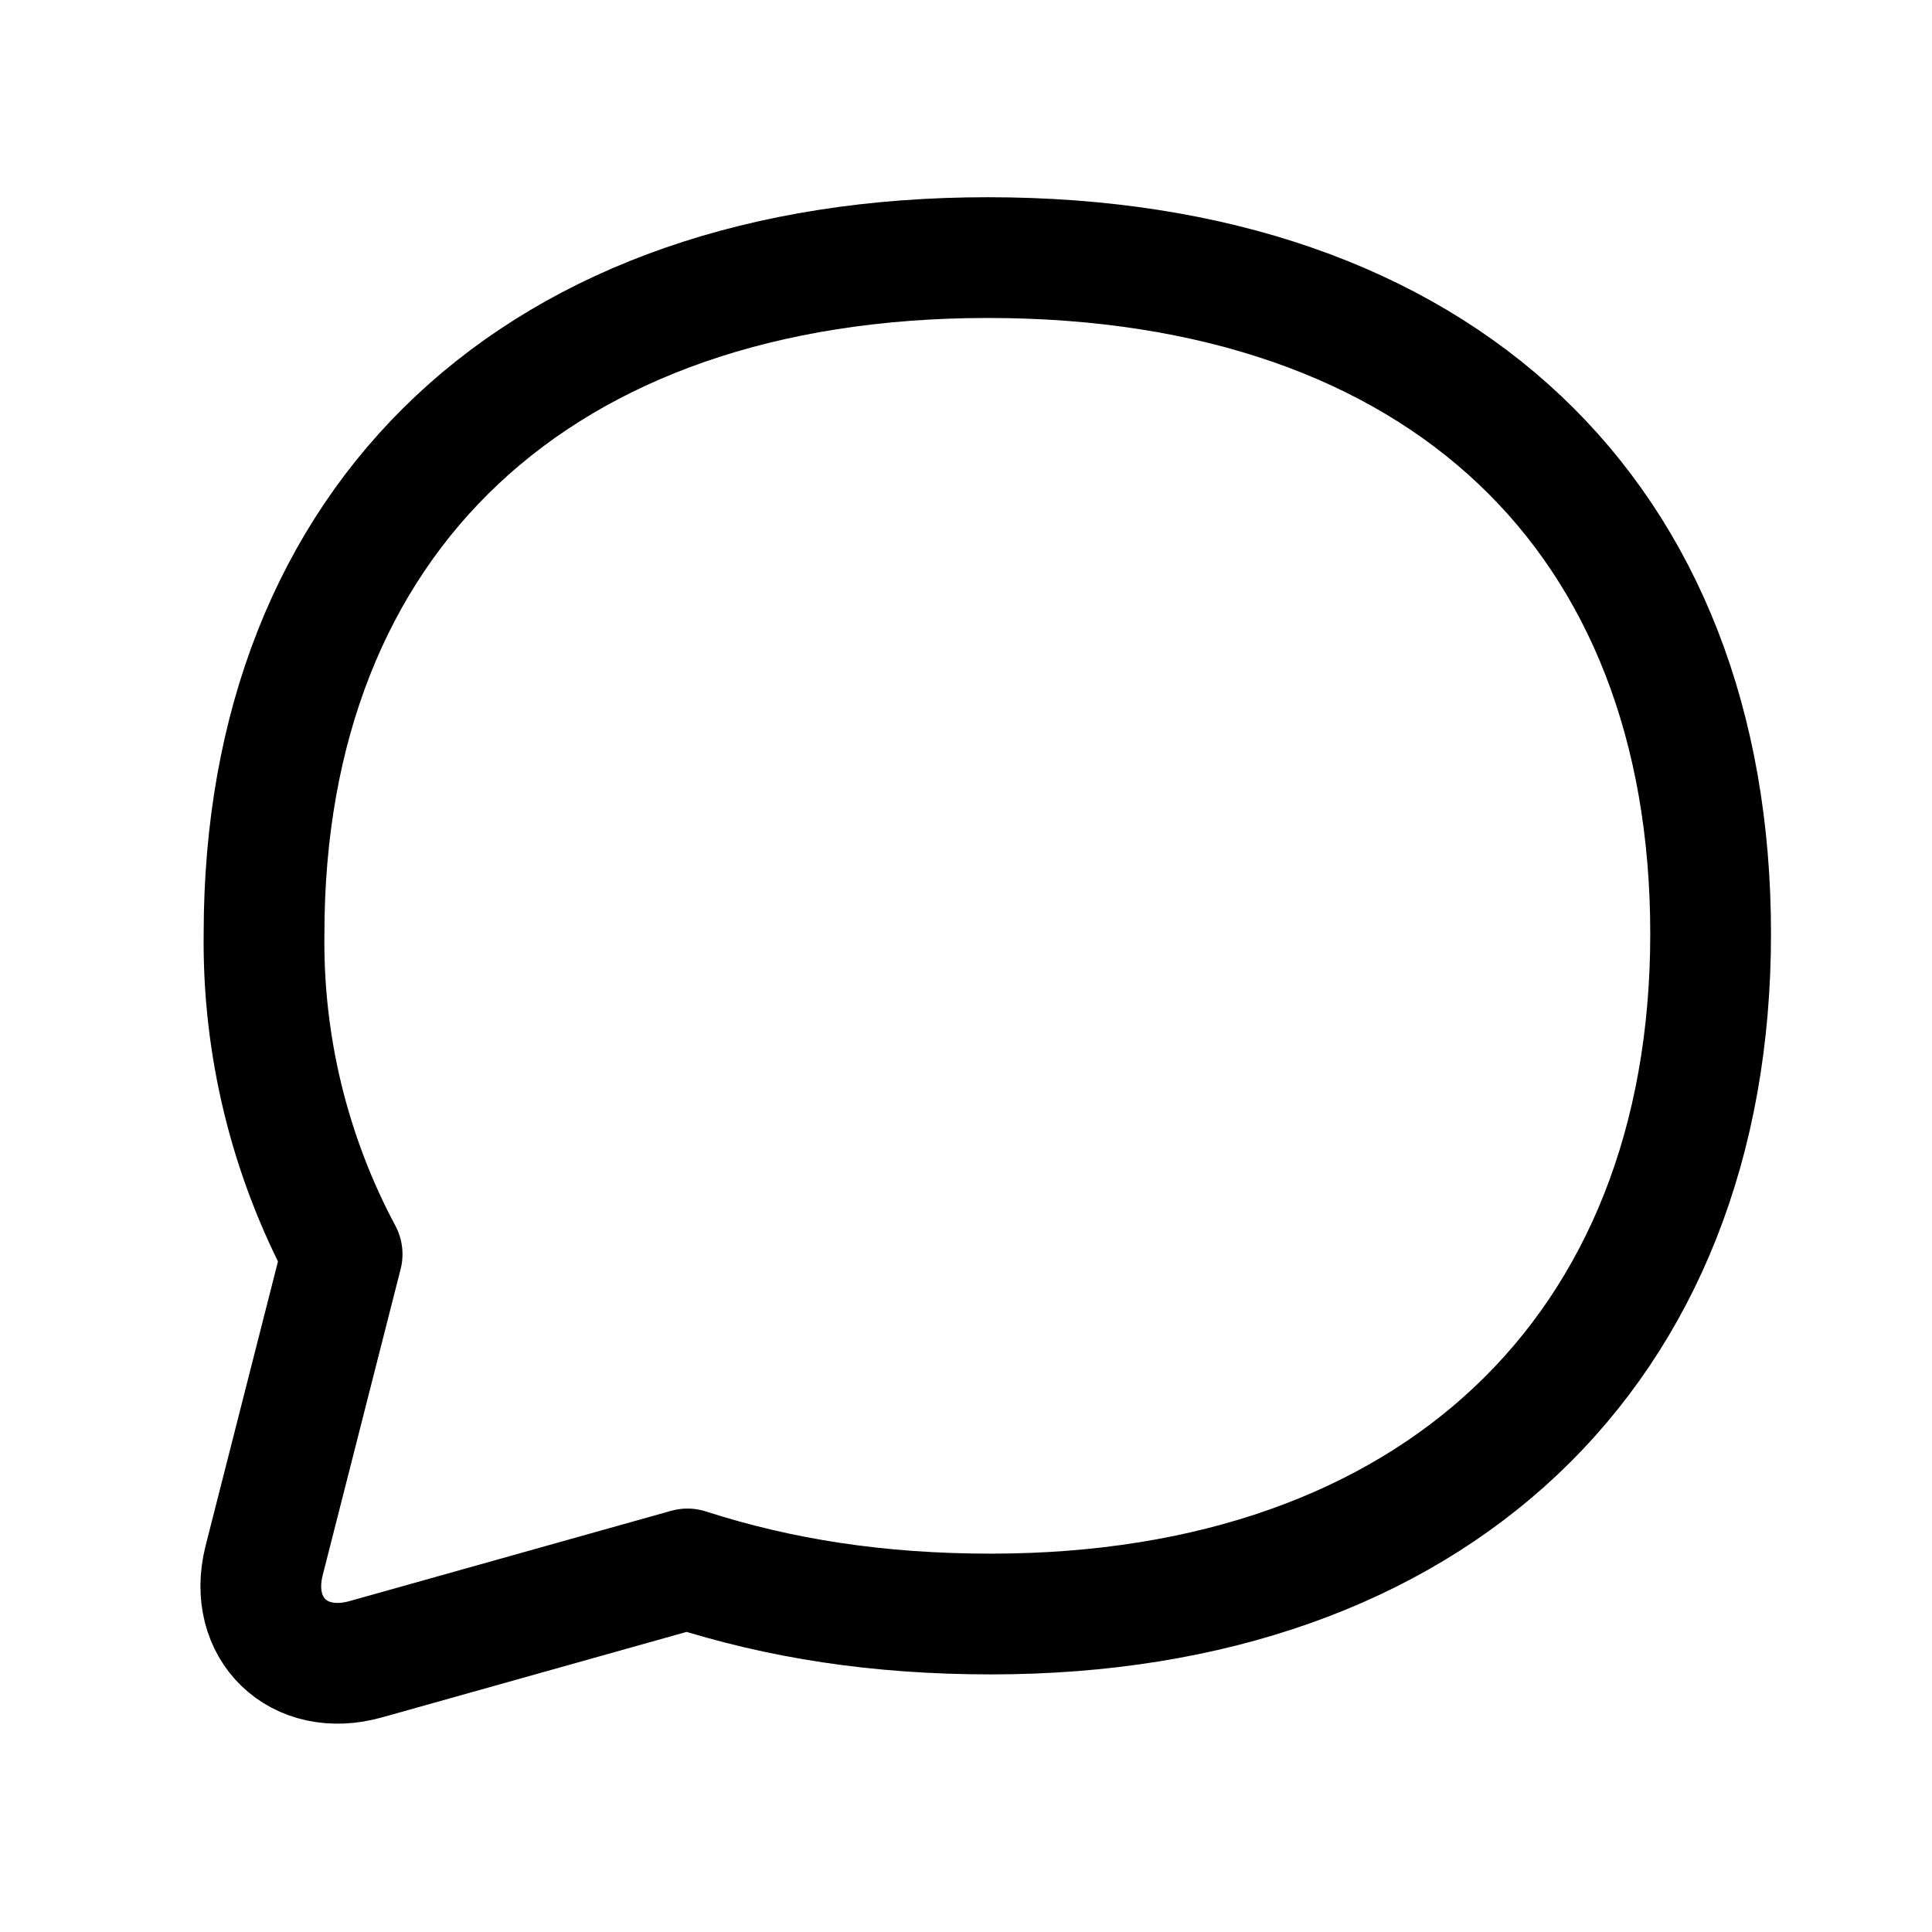
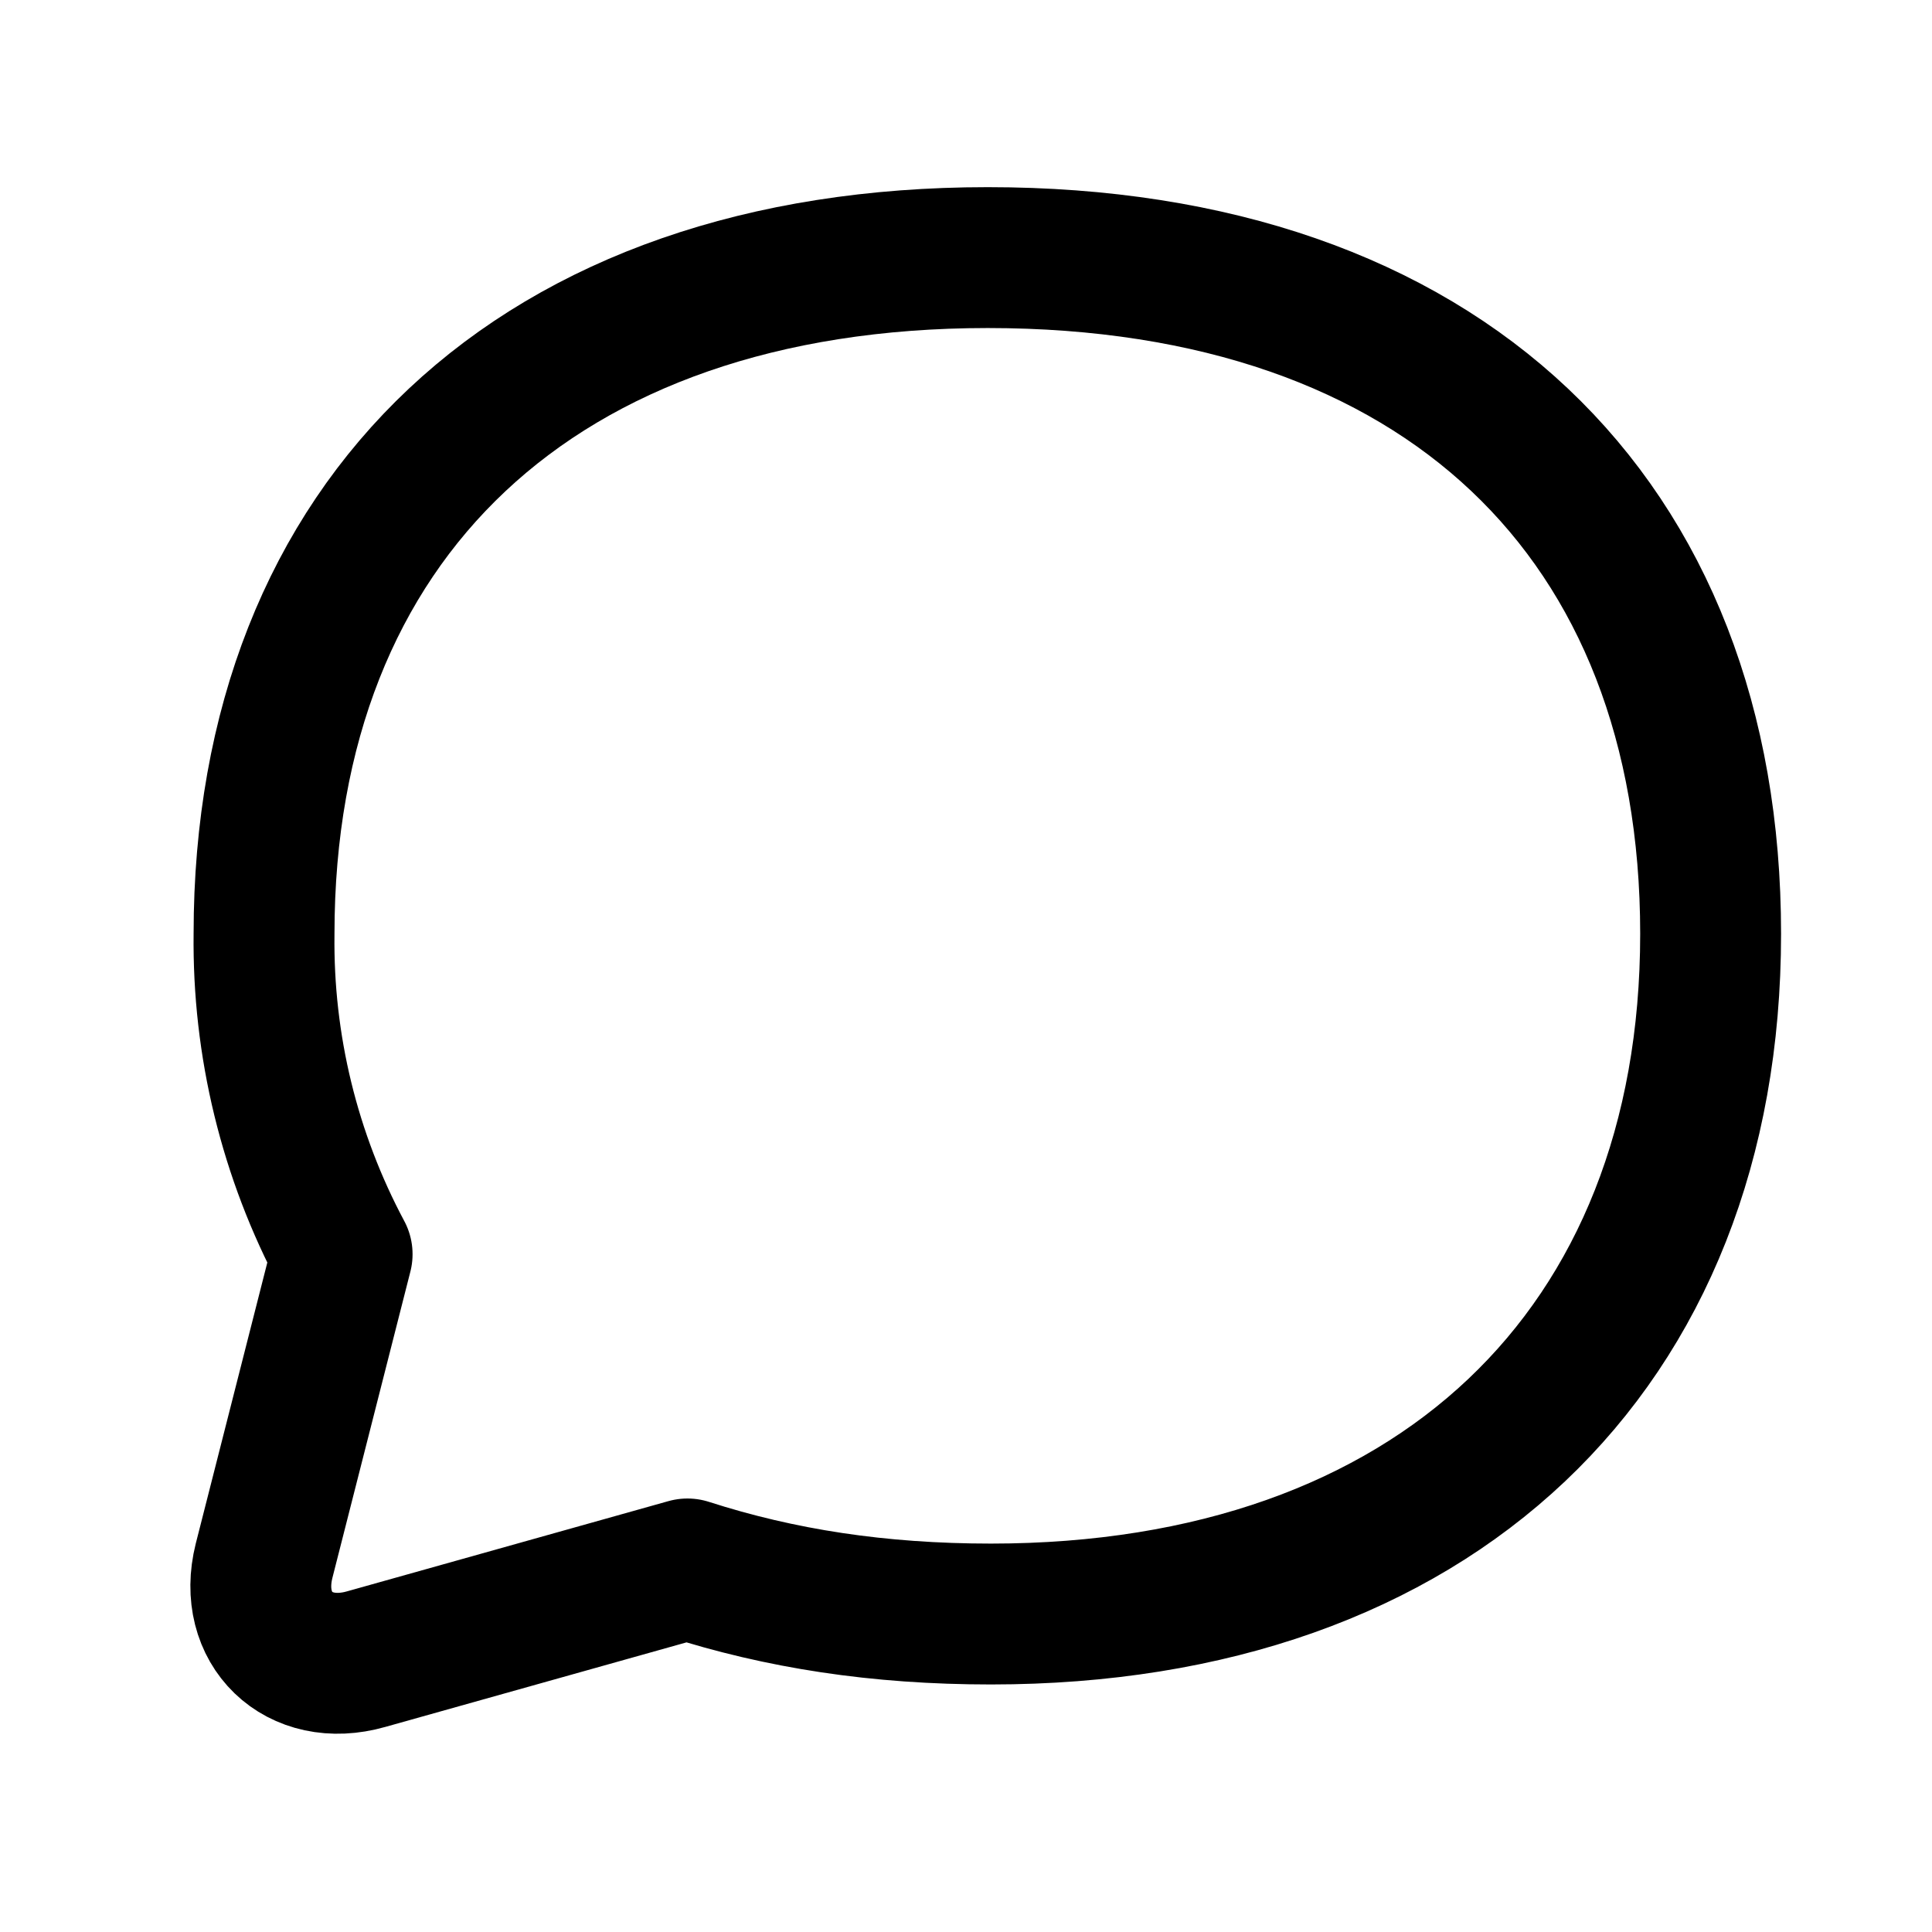
- <svg xmlns="http://www.w3.org/2000/svg" width="24" height="24" viewBox="0 0 24 24" fill="none" stroke="currentColor" stroke-width="1.5" stroke-linecap="round" stroke-linejoin="round">
+ <svg xmlns="http://www.w3.org/2000/svg" width="24" height="24" viewBox="0 0 24 24" fill="none" stroke="currentColor" stroke-width="1.75" stroke-linecap="round" stroke-linejoin="round">
  <path d="M12.27 3.2c5.65 0 8.98 3.24 8.98 8.4 0 5.18-3.45 8.45-8.94 8.45-1.4 0-2.62-.19-3.77-.56l-3.99 1.12c-.84.24-1.48-.38-1.27-1.22l.97-3.81a8.23 8.23 0 0 1-.97-3.98c0-5.16 3.4-8.4 8.99-8.4Z" />
</svg>
